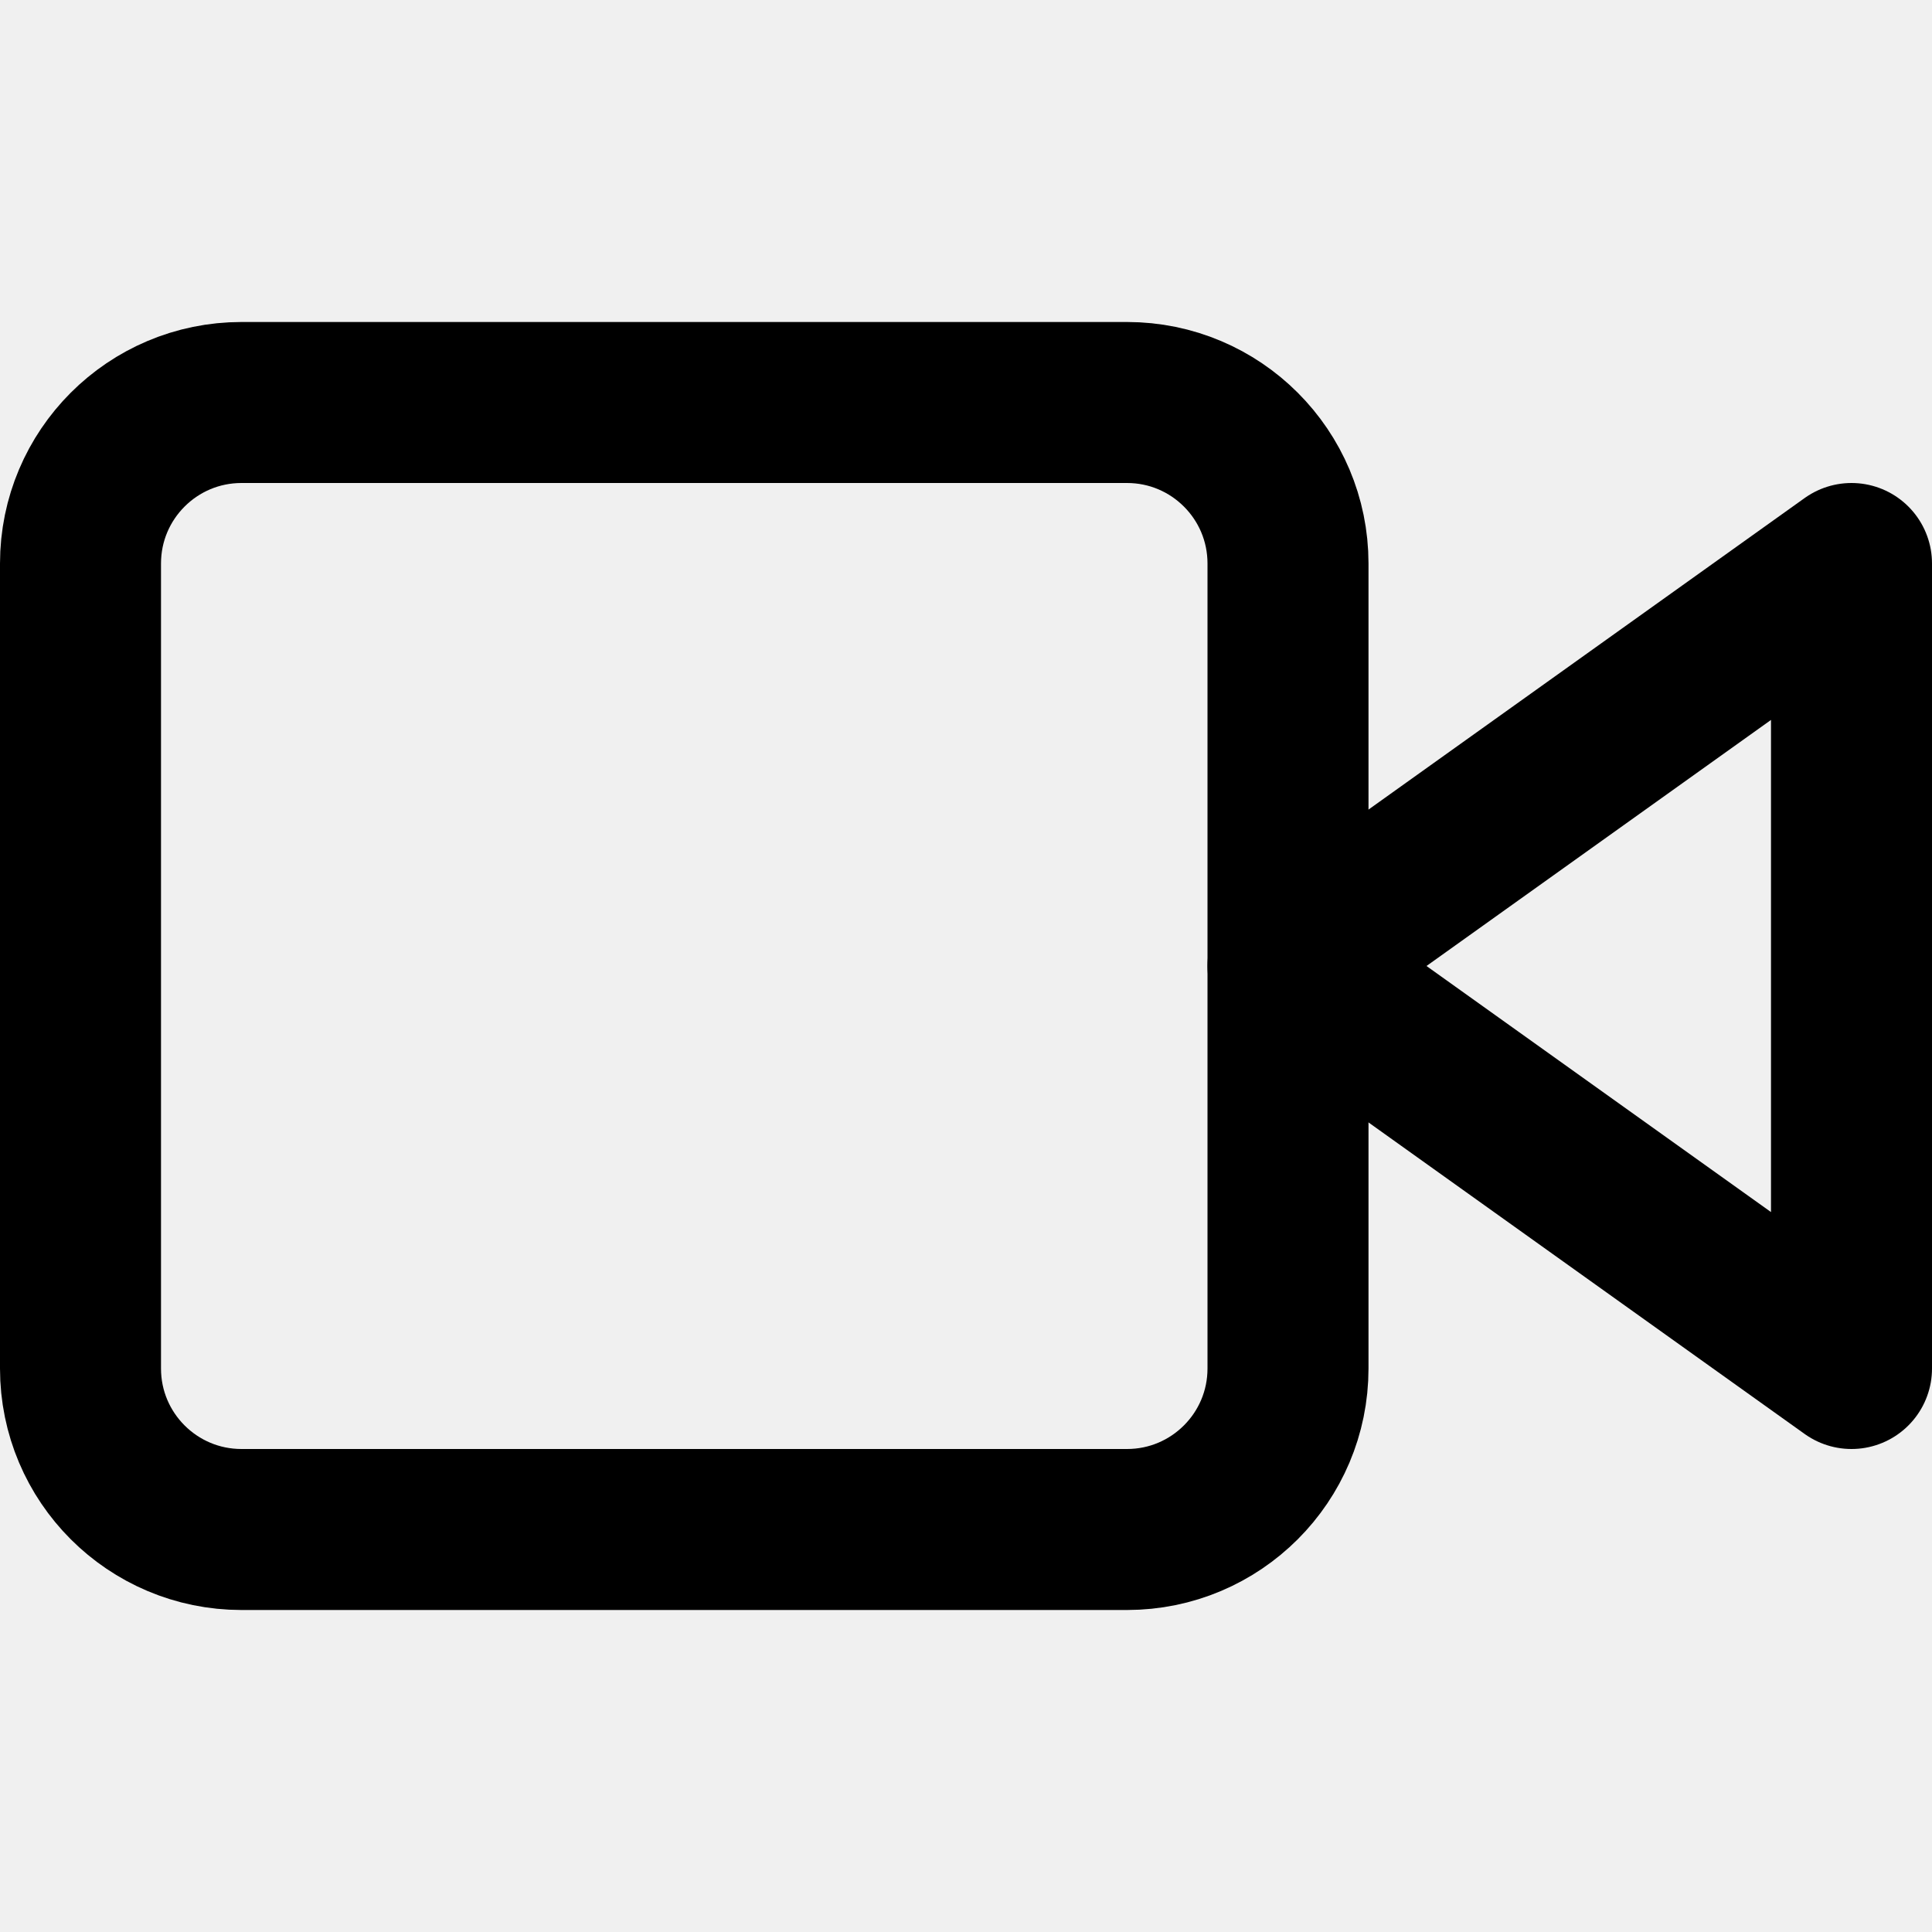
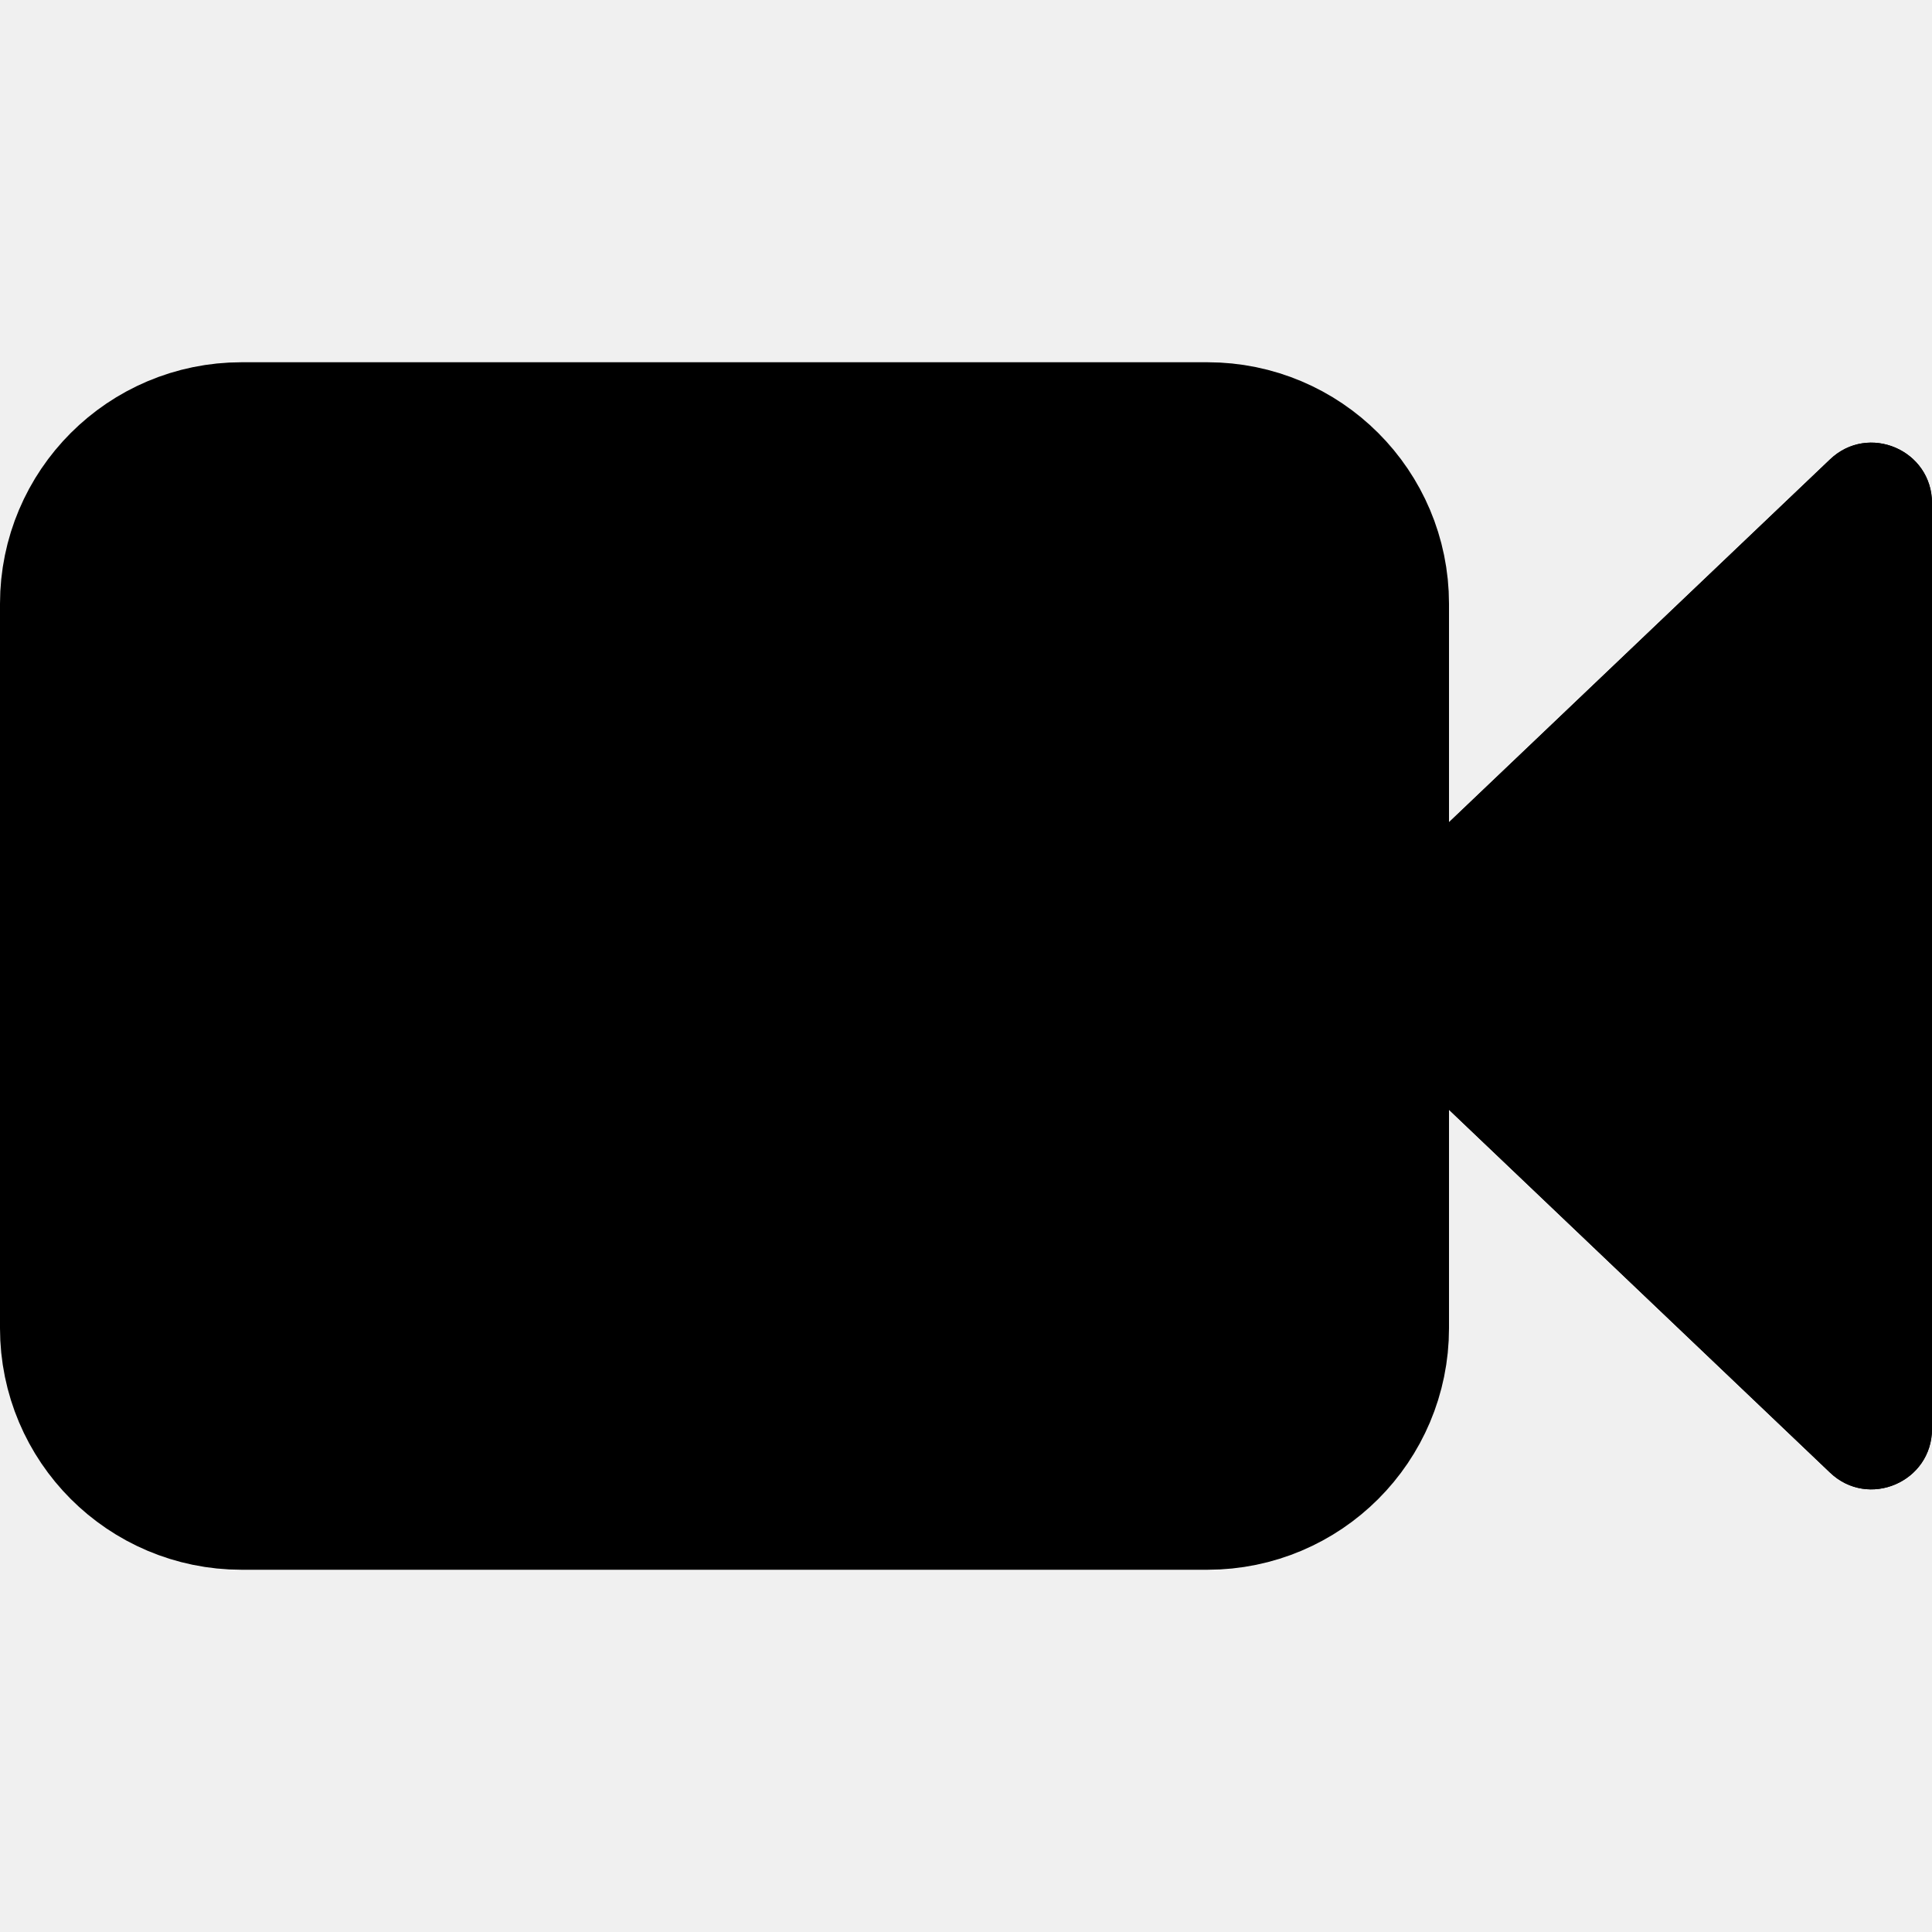
- <svg xmlns="http://www.w3.org/2000/svg" width="24" height="24" viewBox="0 0 24 24" fill="none" stroke="currentColor" stroke-width="2" stroke-linecap="round" stroke-linejoin="round">
-   <polygon points="23 7 16 12 23 17 23 7" />
-   <rect x="1" y="5" width="15" height="14" rx="2" ry="2" />
+ <svg xmlns="http://www.w3.org/2000/svg" width="24" height="24" viewBox="0 0 24 24" fill="none">
+   <path d="M1 8V2C1 1.448 1.448 1 2 1H10C10.552 1 11 1.448 11 2V8C11 8.552 10.552 9 10 9H2C1.448 9 1 8.552 1 8Z" transform="translate(0 4.5) scale(1.5)" fill="black" stroke="black" stroke-width="2" />
+   <mask id="path-2-inside-1" fill="white">
+     <path d="M0.38 4.638L4.405 0.805C4.723 0.501 5.25 0.727 5.25 1.167V8.833C5.25 9.273 4.723 9.499 4.405 9.195L0.38 5.362C0.173 5.165 0.173 4.835 0.38 4.638Z" />
+   </mask>
+   <path d="M0.38 4.638L4.405 0.805C4.723 0.501 5.25 0.727 5.25 1.167V8.833C5.25 9.273 4.723 9.499 4.405 9.195L0.38 5.362C0.173 5.165 0.173 4.835 0.38 4.638Z" transform="translate(16.125 4.5) scale(1.5)" fill="black" />
+   <path d="M4.405 0.805L3.026 -0.644L3.026 -0.644L4.405 0.805ZM0.38 4.638L1.759 6.086L1.759 6.086L0.38 4.638ZM0.38 5.362L-0.999 6.81L-0.999 6.81L0.38 5.362ZM4.405 9.195L5.784 7.747V7.747L4.405 9.195ZM3.026 -0.644L-0.999 3.19L1.759 6.086L5.784 2.253L3.026 -0.644ZM-0.999 6.81L3.026 10.644L5.784 7.747L1.759 3.914L-0.999 6.81ZM7.25 8.833V1.167H3.25V8.833H7.25ZM3.026 10.644C4.618 12.159 7.25 11.031 7.25 8.833H3.25C3.25 7.515 4.829 6.838 5.784 7.747L3.026 10.644ZM-0.999 3.19C-2.034 4.175 -2.034 5.825 -0.999 6.81L1.759 3.914C2.38 4.505 2.38 5.495 1.759 6.086L-0.999 3.19ZM5.784 2.253C4.83 3.162 3.25 2.485 3.25 1.167H7.25C7.25 -1.031 4.618 -2.16 3.026 -0.644L5.784 2.253Z" transform="translate(16.125 4.5) scale(1.5)" fill="black" mask="url(#path-2-inside-1)" />
</svg>
